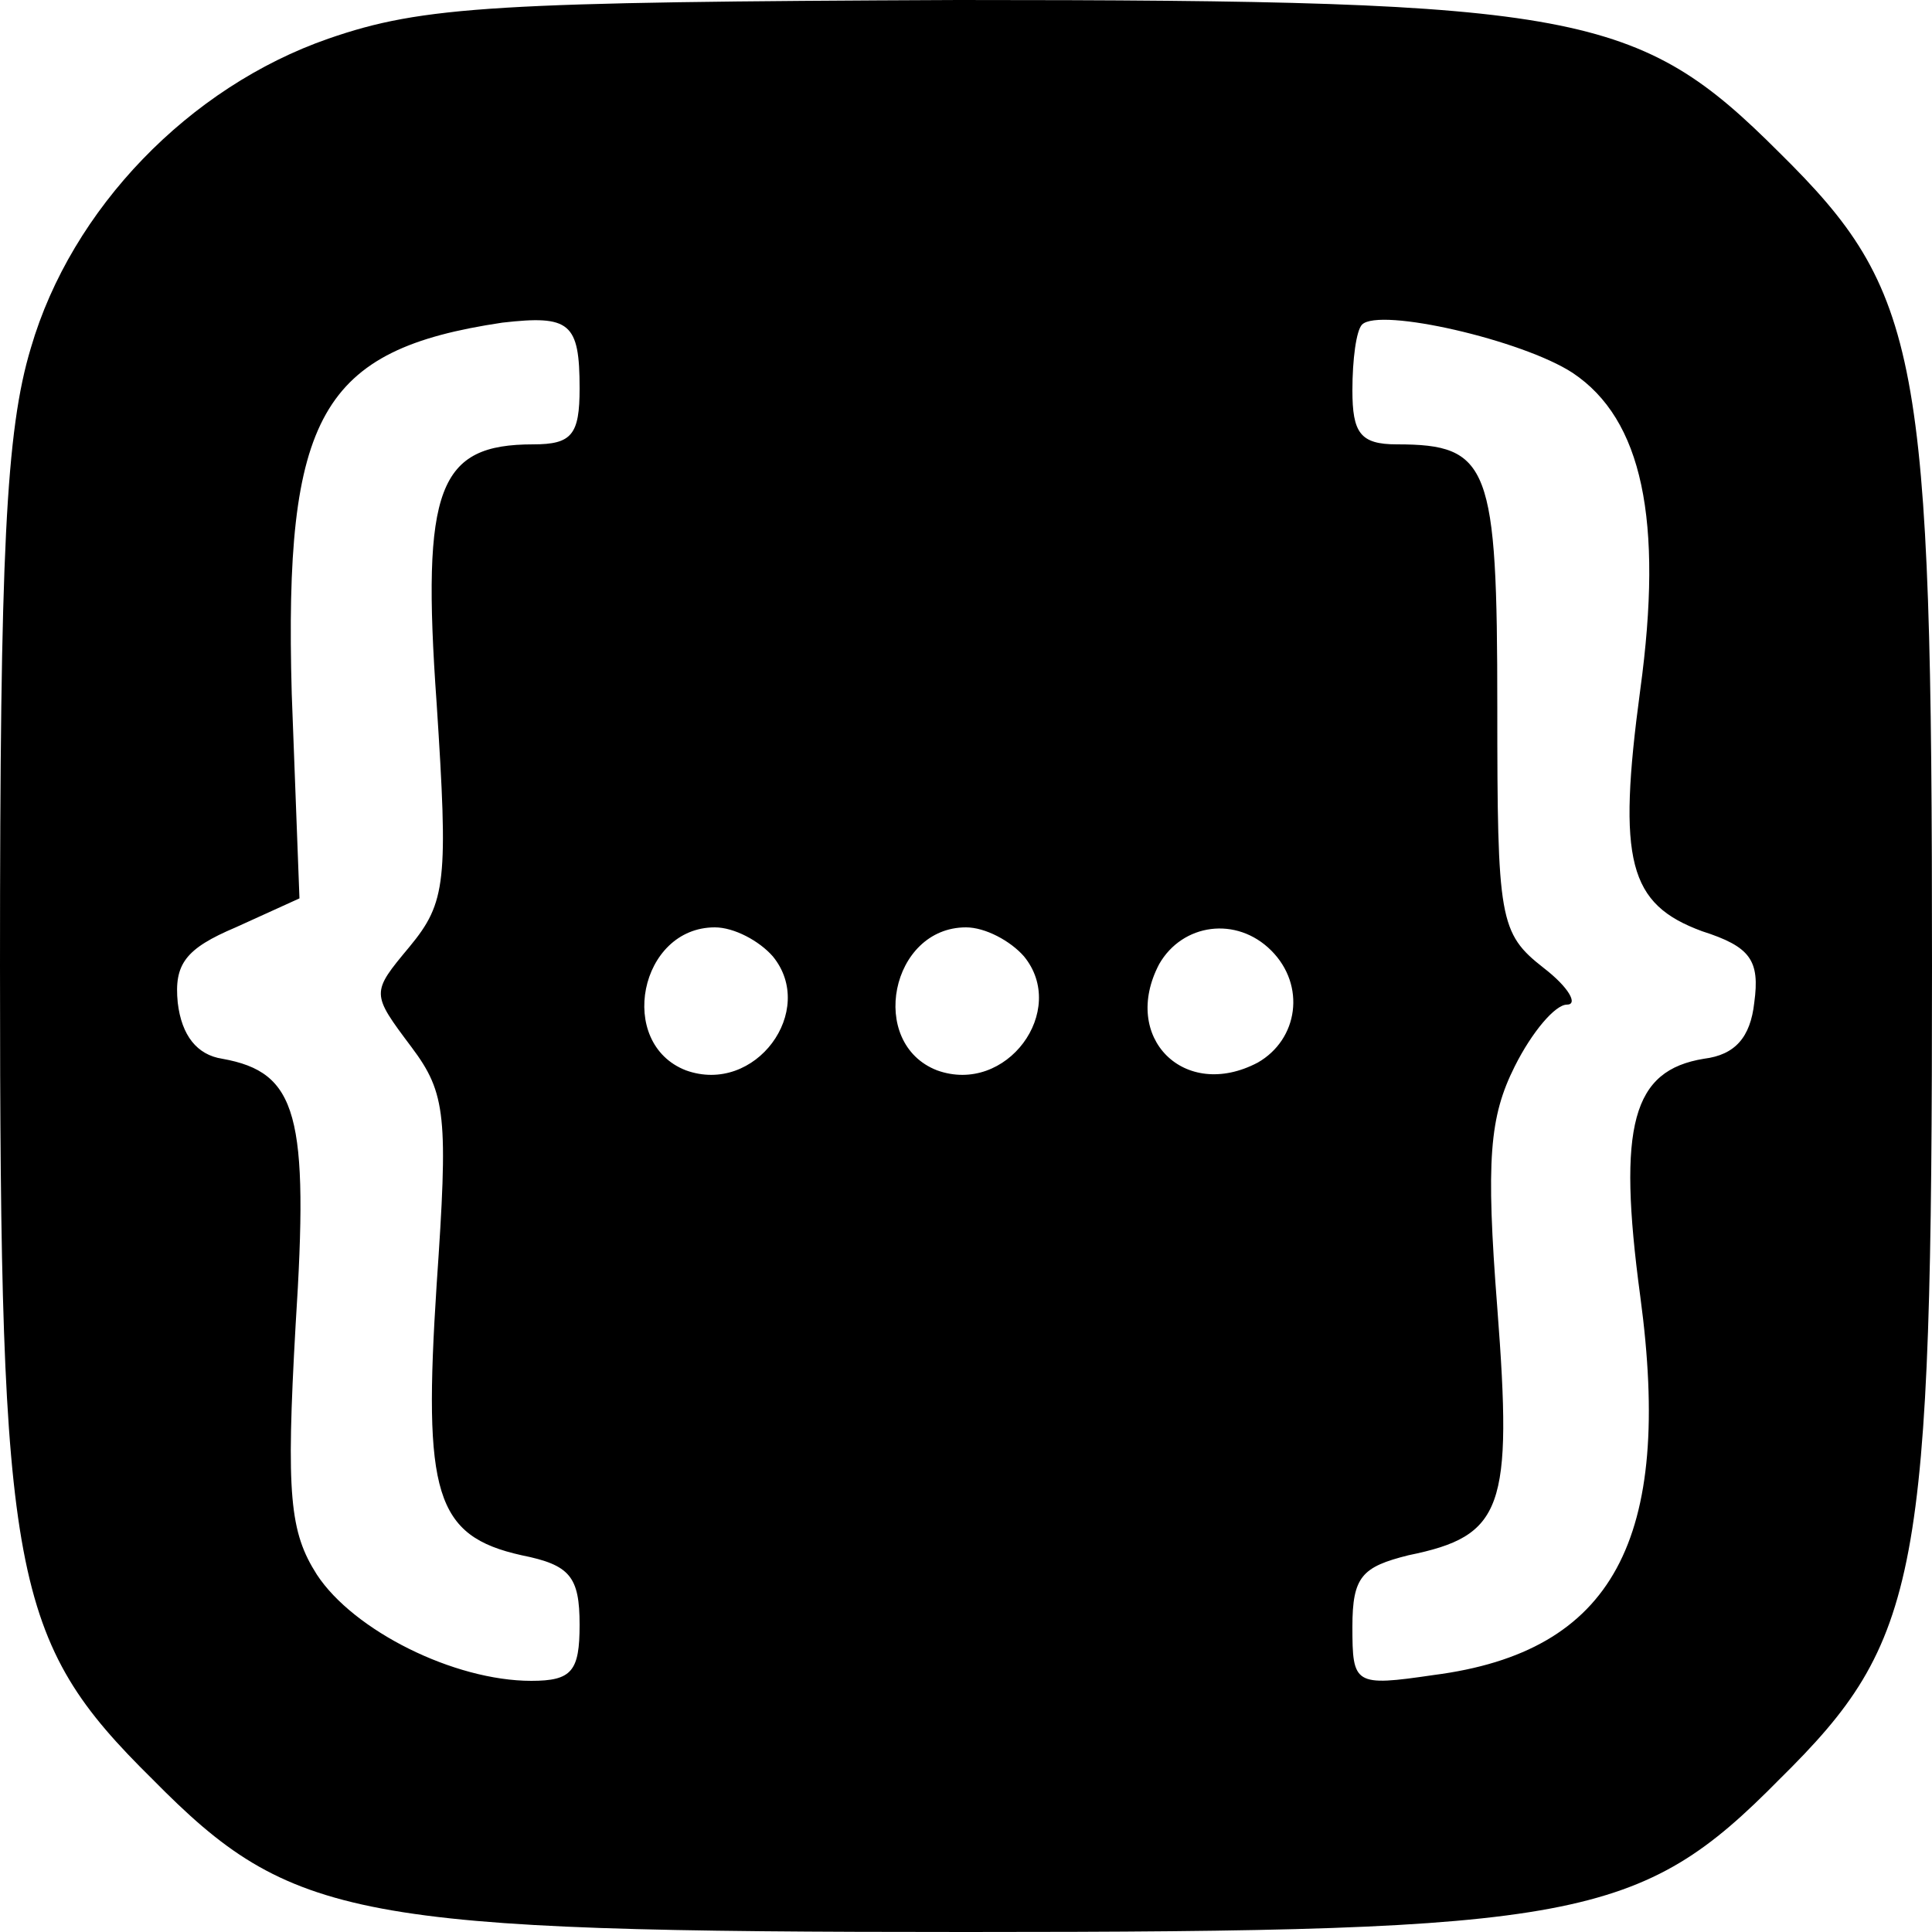
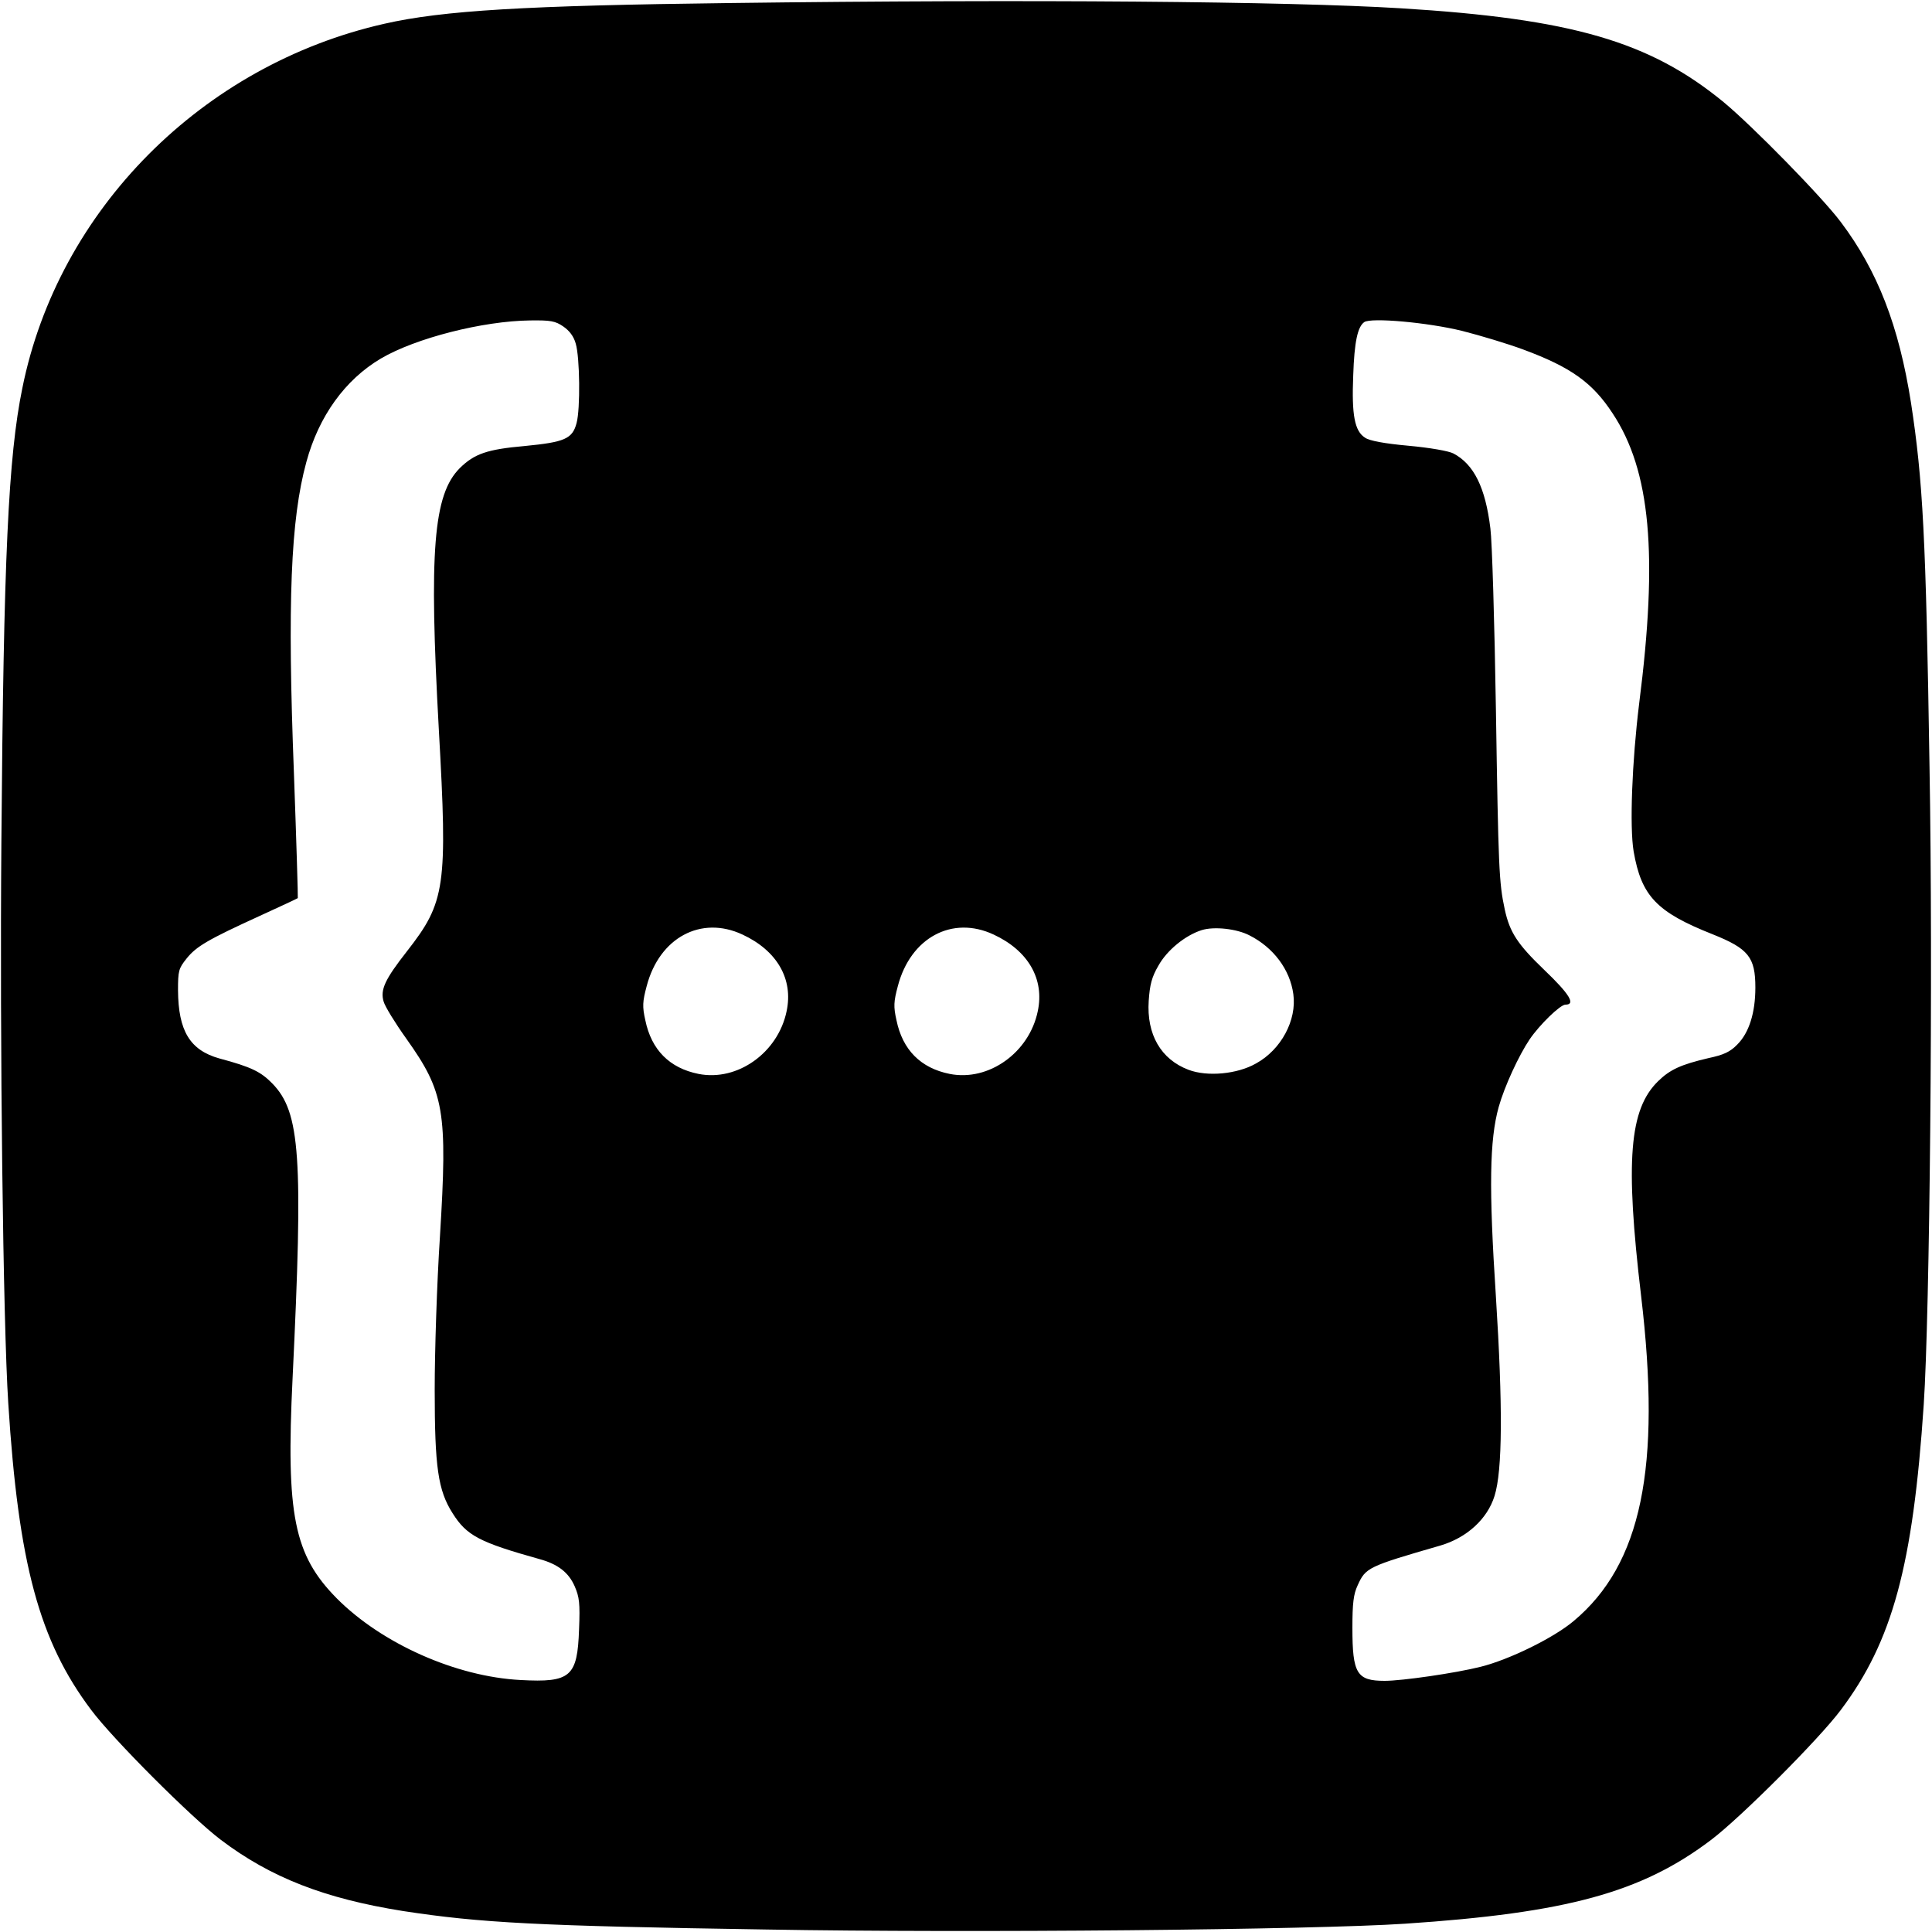
- <svg xmlns="http://www.w3.org/2000/svg" version="1.0" width="100pt" height="100pt" viewBox="0 0 100 100" preserveAspectRatio="xMidYMid meet">
-   <g transform="translate(0,100) scale(0.1,-0.1)" fill="#000000" stroke="none">
-     <path d="M170 980 c-72 -25 -133 -88 -154 -160 -13 -43 -16 -106 -16 -320 0 -317 6 -349 79 -421 72 -73 104 -79 421 -79 317 0 349 6 421 79 73 72 79 104 79 421 0 317 -6 349 -79 421 -73 73 -103 79 -425 79 -239 -1 -277 -3 -326 -20z m130 -181 c0 -24 -4 -29 -24 -29 -49 0 -58 -22 -50 -134 6 -92 5 -103 -14 -126 -20 -24 -20 -24 1 -52 18 -24 19 -36 13 -123 -7 -108 -1 -130 44 -140 25 -5 30 -11 30 -36 0 -24 -4 -29 -25 -29 -40 0 -92 26 -111 55 -14 22 -16 41 -11 129 7 109 1 131 -38 138 -13 2 -21 12 -23 29 -2 20 4 28 30 39 l33 15 -4 106 c-4 144 15 178 109 192 35 4 40 0 40 -34z m514 8 c36 -24 47 -76 35 -164 -12 -89 -6 -111 32 -125 25 -8 30 -15 27 -37 -2 -18 -10 -27 -26 -29 -37 -6 -45 -34 -33 -123 17 -126 -14 -184 -107 -196 -41 -6 -42 -5 -42 25 0 26 5 31 29 37 49 10 54 24 46 128 -6 77 -4 99 9 125 9 18 21 32 27 32 6 0 1 9 -12 19 -23 18 -24 25 -24 135 0 125 -4 136 -52 136 -19 0 -23 6 -23 28 0 16 2 31 5 34 9 9 83 -8 109 -25z m-414 -302 c23 -28 -9 -72 -45 -59 -36 14 -24 74 15 74 10 0 23 -7 30 -15z m130 0 c23 -28 -9 -72 -45 -59 -36 14 -24 74 15 74 10 0 23 -7 30 -15z m128 3 c18 -18 14 -46 -7 -58 -38 -20 -71 13 -51 51 12 21 40 25 58 7z" />
+ <svg xmlns="http://www.w3.org/2000/svg" version="1.0" width="700pt" height="700pt" viewBox="0 0 700 700" preserveAspectRatio="xMidYMid meet">
+   <g transform="translate(0,700) scale(0.1,-0.1)" fill="#000000" stroke="none">
+     <path d="M2645 6989 c-740 -9 -1041 -27 -1252 -75 -660 -149 -1182 -674 -1312 -1320 -51 -248 -68 -615 -76 -1644 -6 -732 6 -1739 25 -2035 37 -581 112 -860 300 -1110 79 -106 363 -390 470 -471 181 -137 377 -213 660 -258 281 -43 484 -54 1317 -67 744 -13 1982 -1 2313 21 587 39 858 113 1110 304 107 81 391 365 470 471 187 249 261 523 300 1105 22 331 34 1569 21 2312 -13 834 -24 1037 -67 1318 -44 280 -121 478 -254 655 -68 91 -320 348 -425 435 -268 220 -550 302 -1170 340 -410 25 -1342 33 -2430 19z m-604 -1172 c22 -15 38 -36 45 -62 15 -50 17 -237 3 -288 -15 -57 -43 -69 -188 -83 -136 -12 -182 -28 -235 -80 -96 -96 -112 -300 -76 -948 32 -569 24 -624 -115 -802 -80 -102 -98 -140 -85 -183 5 -18 42 -78 82 -134 138 -194 150 -262 122 -717 -11 -168 -19 -417 -19 -555 0 -281 12 -365 65 -448 51 -81 97 -105 315 -166 66 -18 105 -48 127 -98 17 -39 20 -61 16 -157 -6 -171 -30 -193 -212 -183 -234 12 -503 132 -666 296 -155 157 -184 302 -160 796 39 805 28 965 -73 1069 -42 43 -76 60 -192 91 -107 30 -149 100 -150 247 0 70 2 79 31 115 35 44 78 69 264 154 74 34 137 63 139 65 1 2 -5 204 -14 451 -24 620 -12 921 45 1129 45 166 140 298 270 375 126 74 369 136 541 138 74 1 91 -2 120 -22z m3257 -16 c67 -17 166 -47 220 -67 173 -64 252 -120 325 -232 137 -207 165 -511 96 -1051 -26 -211 -35 -447 -20 -536 28 -162 84 -220 286 -300 130 -52 155 -83 155 -193 0 -92 -23 -164 -65 -206 -26 -27 -49 -38 -106 -50 -98 -23 -138 -41 -181 -83 -105 -102 -120 -289 -62 -778 74 -623 1 -973 -244 -1178 -72 -61 -233 -140 -337 -166 -91 -23 -285 -51 -348 -51 -101 0 -117 26 -117 192 0 89 4 122 19 154 29 64 36 68 299 144 96 28 171 96 197 180 29 92 30 327 5 721 -26 397 -23 569 10 688 21 75 73 187 112 245 36 53 111 126 130 126 38 0 15 38 -76 125 -98 94 -126 137 -144 220 -21 97 -23 150 -32 723 -5 317 -14 613 -20 657 -18 149 -60 233 -134 272 -17 9 -86 21 -163 28 -88 8 -141 18 -157 29 -38 24 -49 82 -43 226 4 122 16 176 40 193 25 17 229 -1 355 -32z m-2608 -2187 c125 -58 185 -161 160 -278 -31 -150 -178 -255 -319 -227 -105 21 -171 87 -193 195 -11 49 -10 67 5 123 46 176 197 257 347 187z m910 0 c125 -58 185 -161 160 -278 -31 -150 -178 -255 -319 -227 -105 21 -171 87 -193 195 -11 49 -10 67 5 123 46 176 197 257 347 187z m927 -3 c87 -44 147 -124 159 -213 13 -94 -44 -201 -135 -251 -68 -39 -177 -49 -245 -23 -100 38 -152 128 -144 250 4 58 11 86 35 127 31 56 97 110 157 129 45 14 127 5 173 -19z" />
  </g>
</svg>
